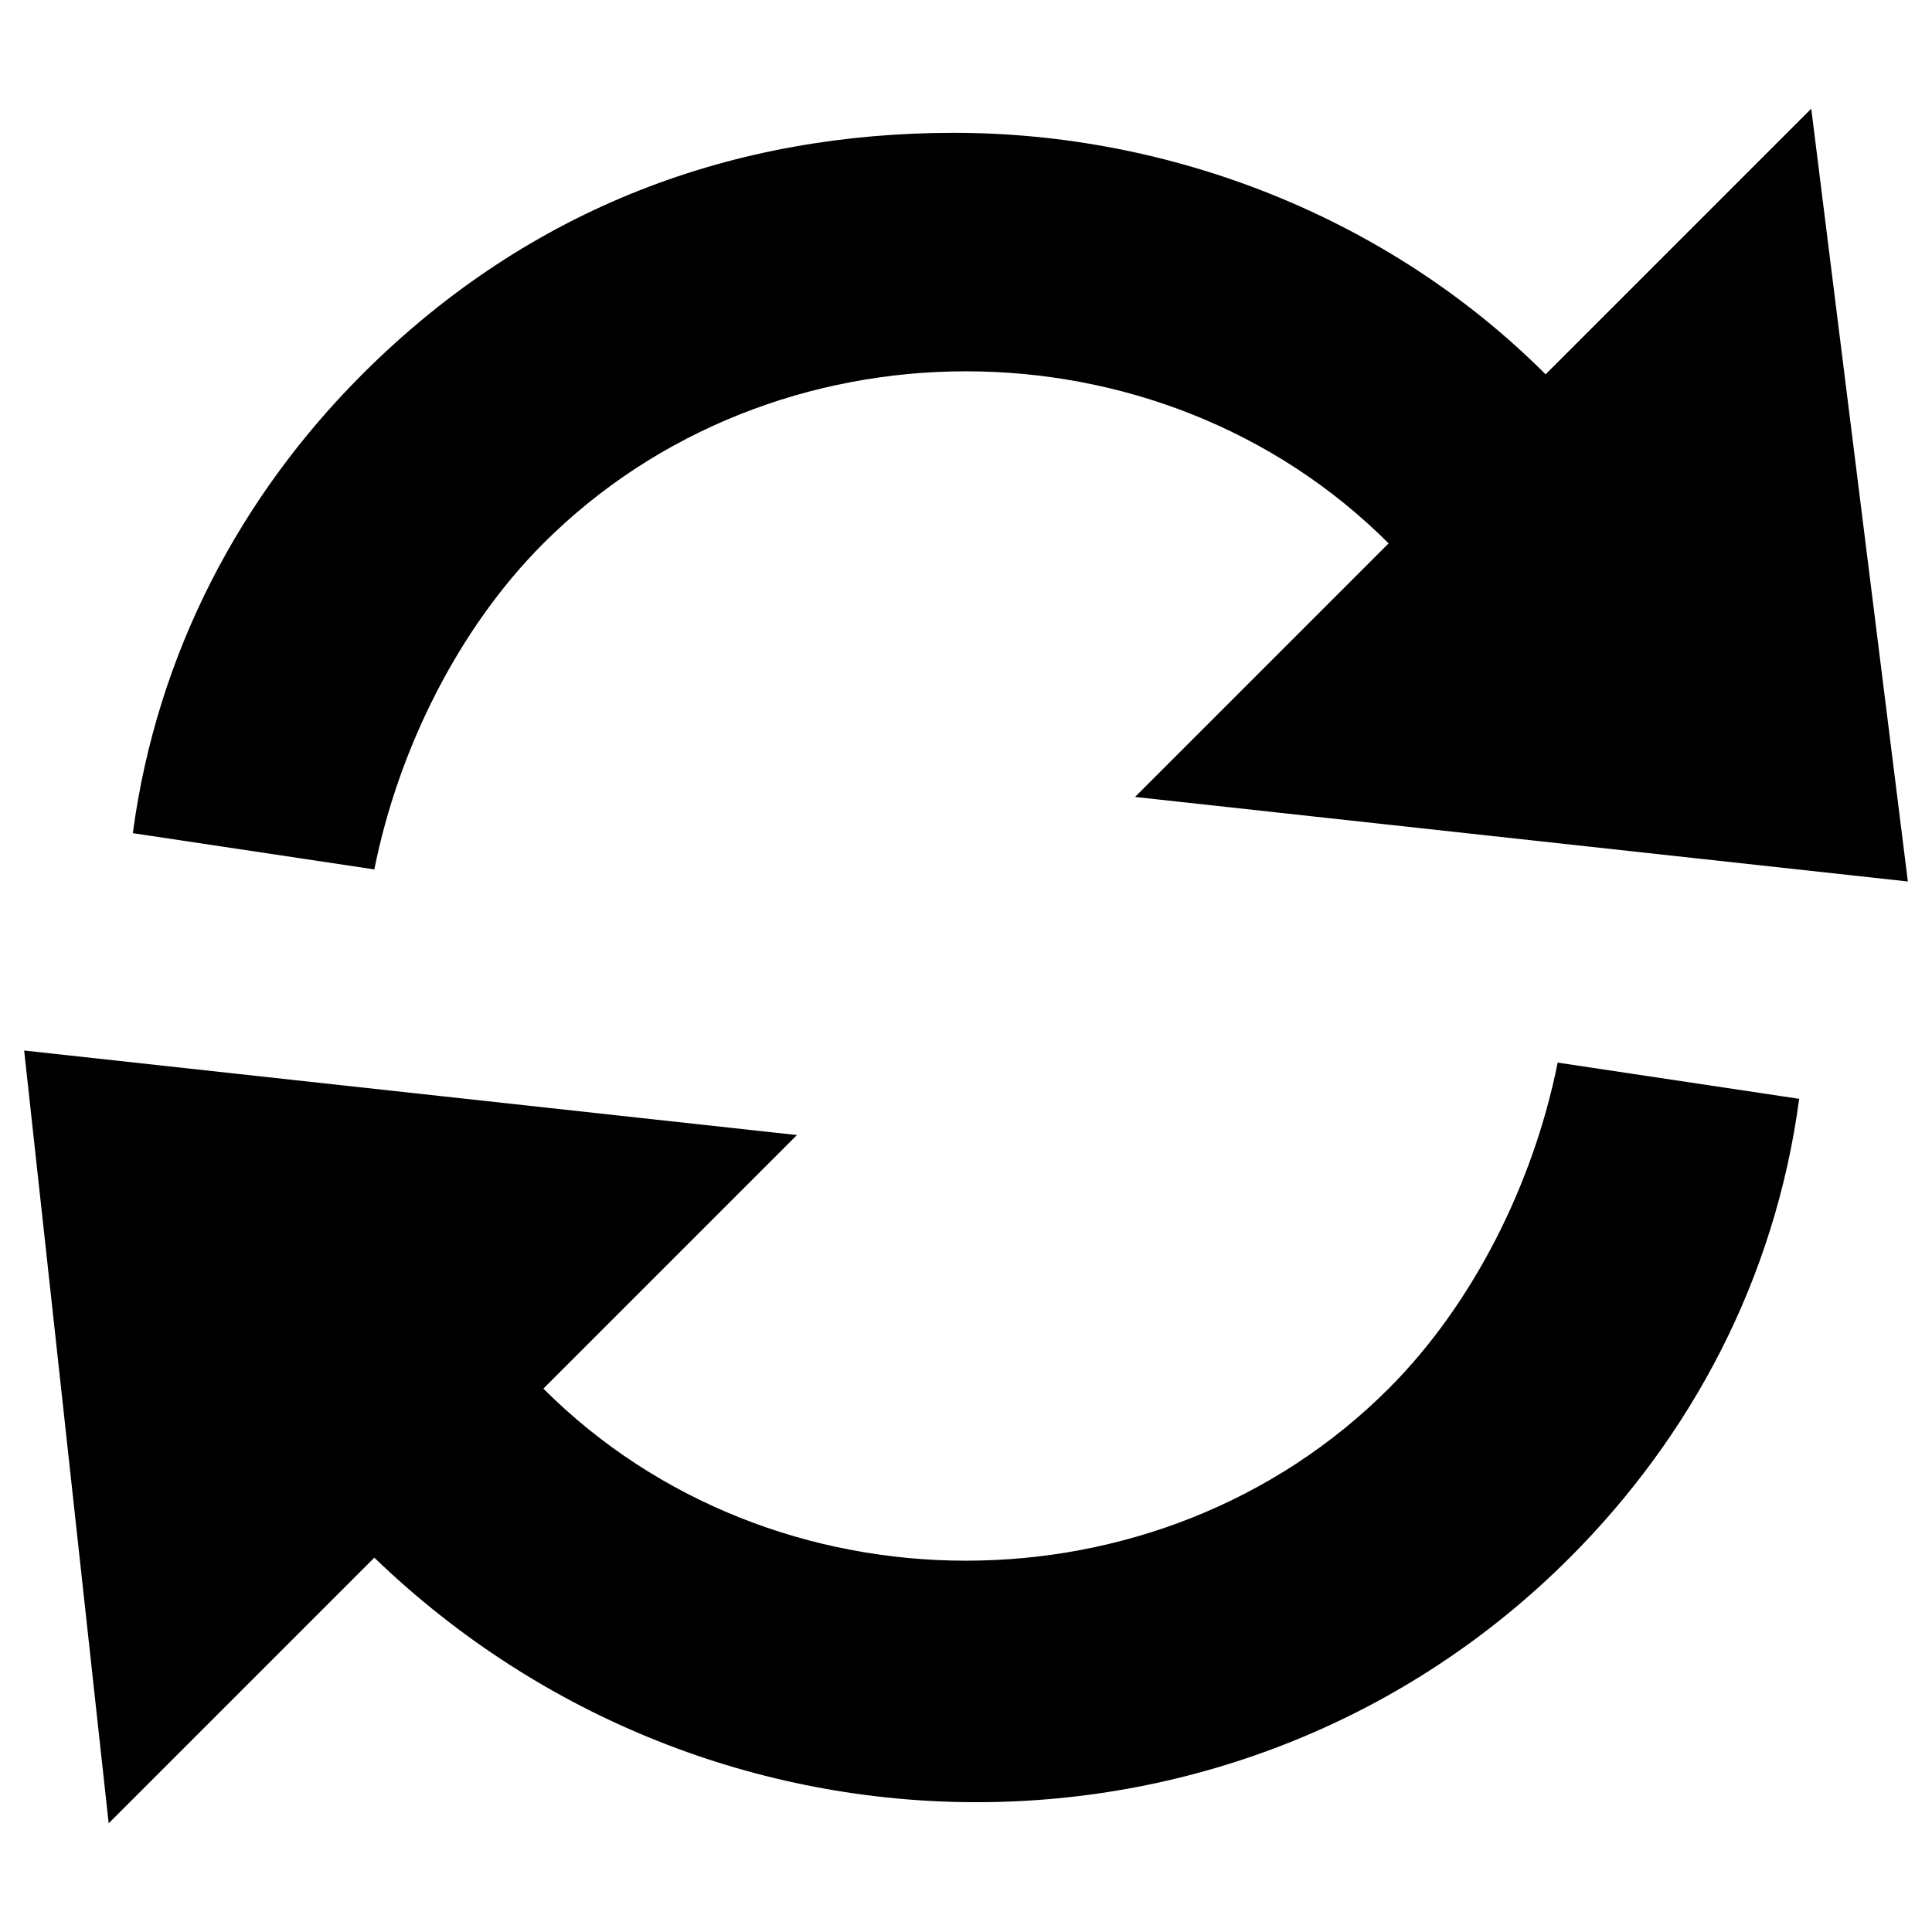
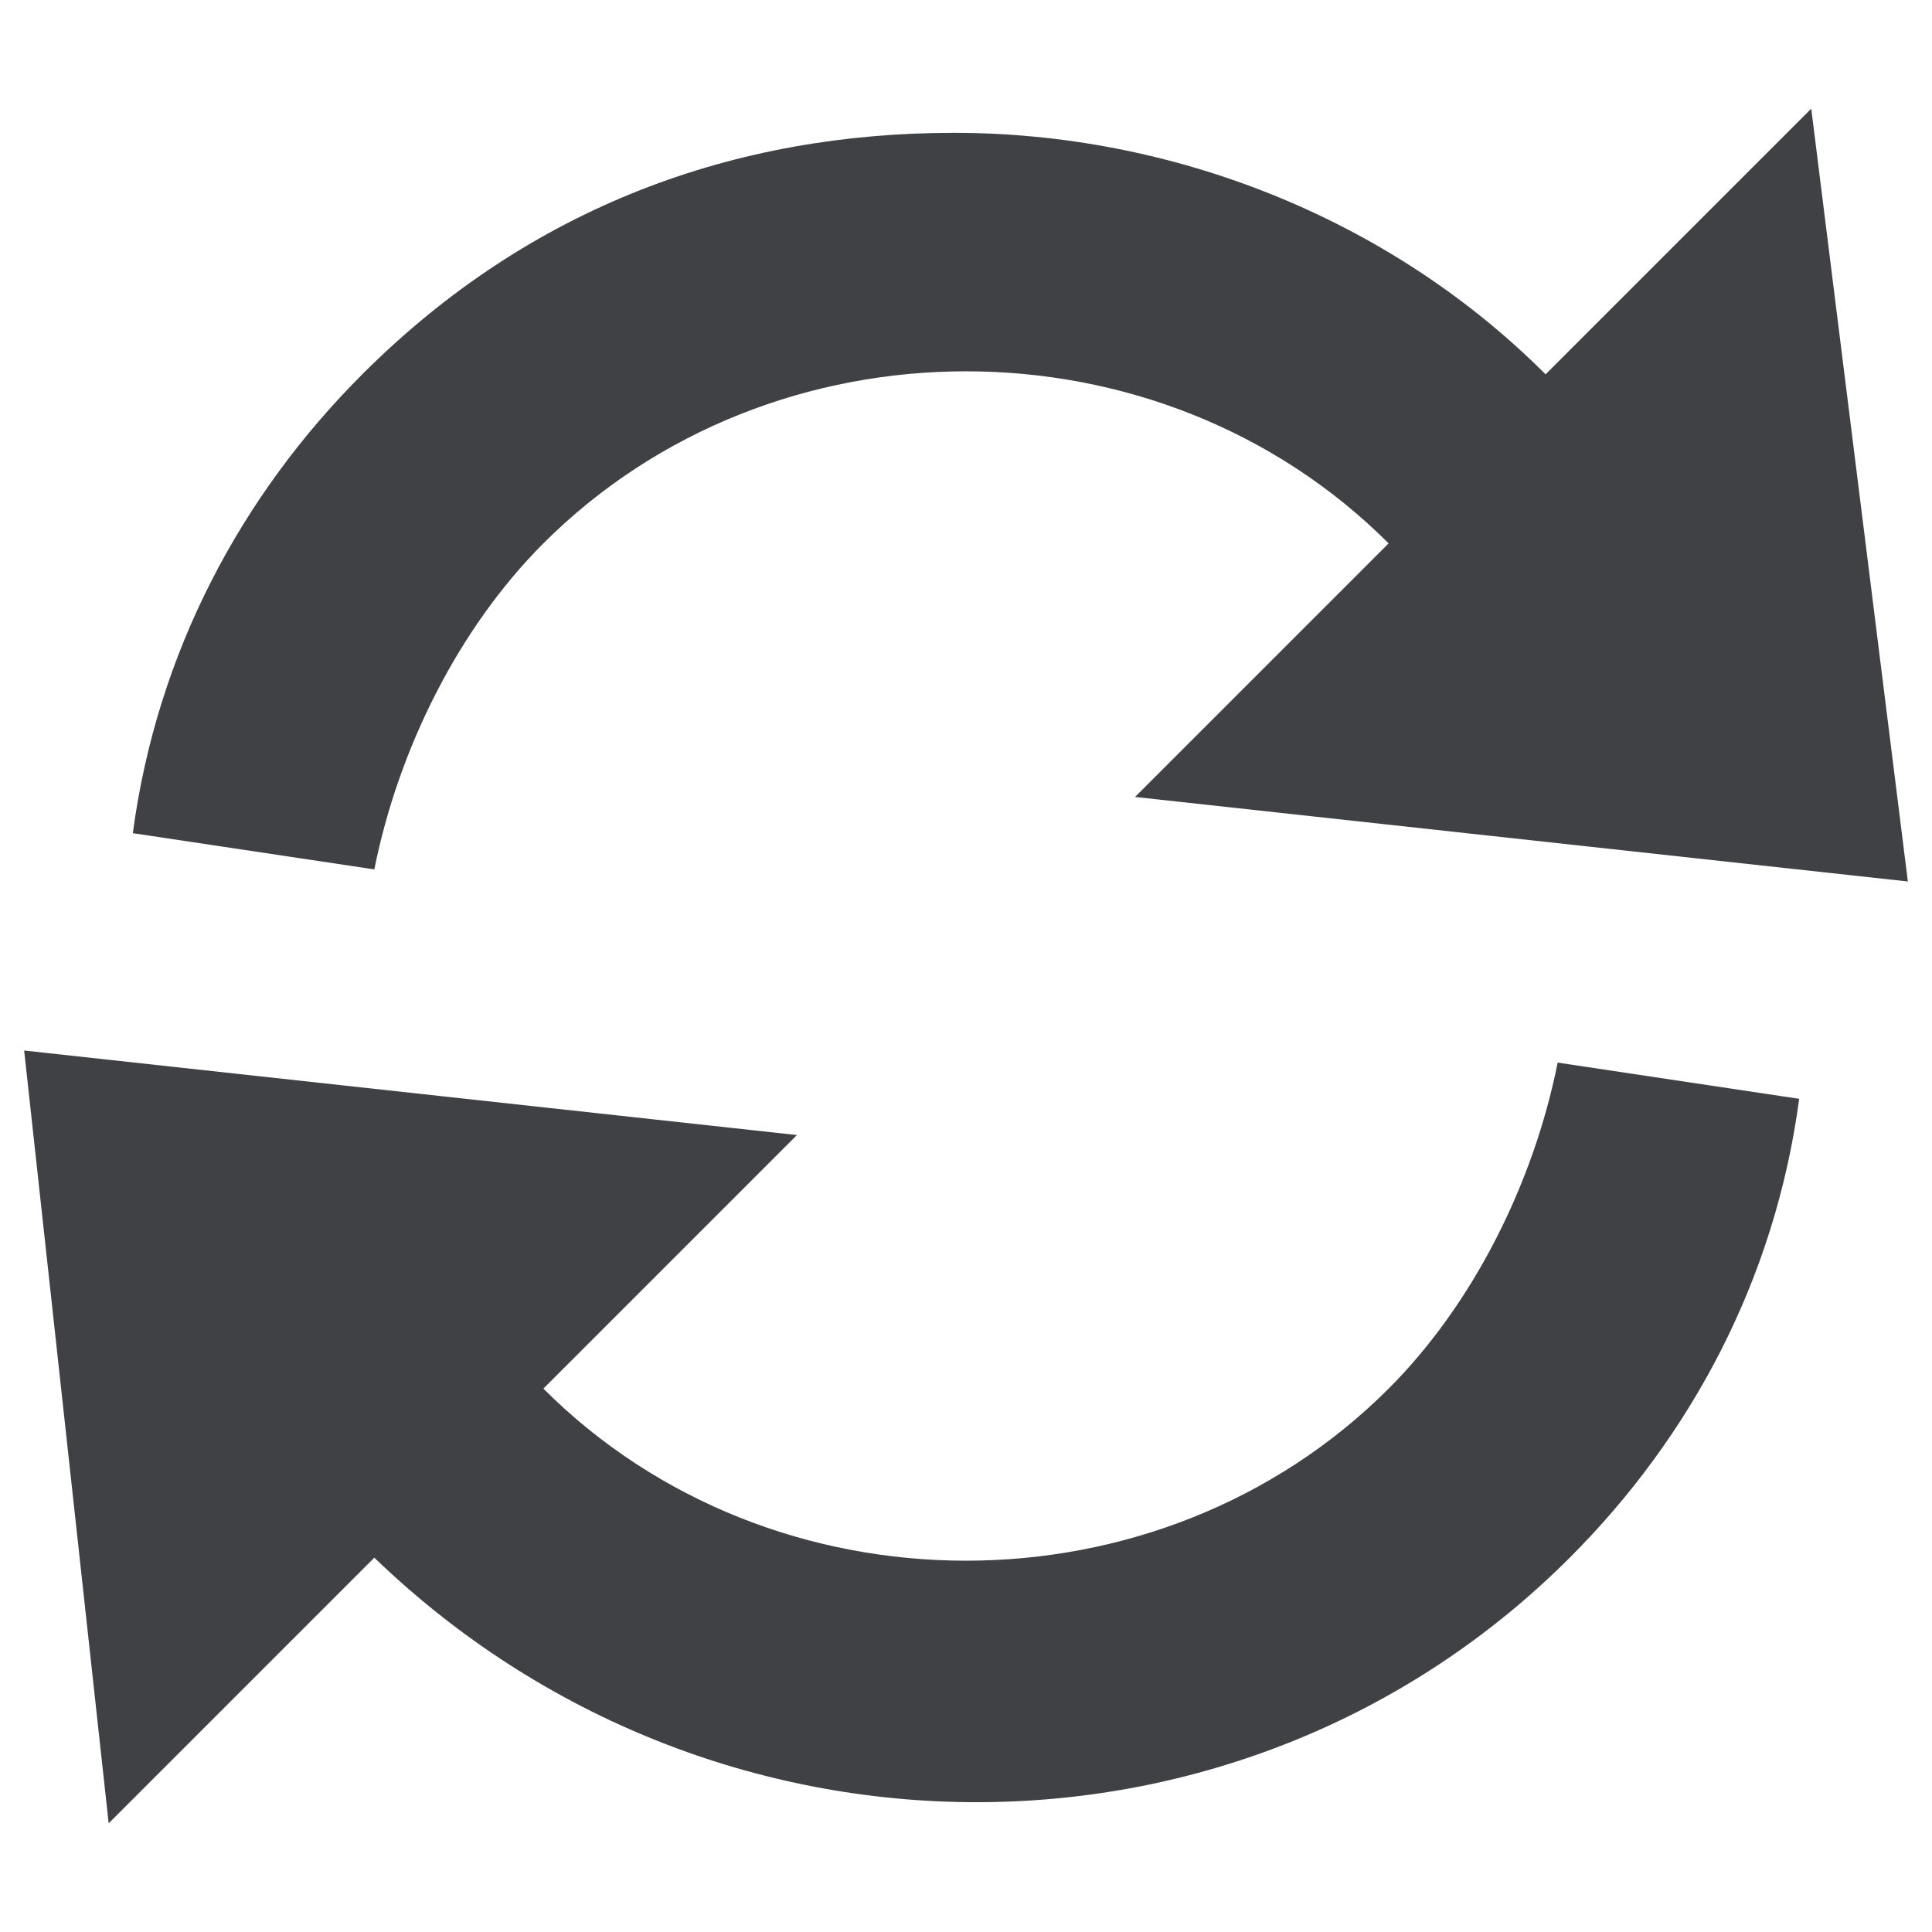
- <svg xmlns="http://www.w3.org/2000/svg" width="16" height="16" viewBox="0 0 16 16">
+ <svg xmlns="http://www.w3.org/2000/svg" width="16" height="16" viewBox="0 0 16 16" fill="#404145">
  <path d="M4.5 11.5C6.4 13.4 9.6 13.4 11.5 11.5C12.2 10.8 12.7 9.8 12.9 8.8L14.9 9.1C14.7 10.6 14 11.9 13 12.9C10.3 15.6 5.9 15.6 3.1 12.9L0.9 15.1L0.2 8.7L6.6 9.4L4.5 11.5Z" />
  <path d="M15.8 7.3L9.4 6.6L11.5 4.5C9.6 2.6 6.4 2.6 4.5 4.5C3.8 5.2 3.3 6.2 3.1 7.2L1.1 6.9C1.3 5.4 2 4.1 3 3.1C4.4 1.7 6.1 1.1 7.9 1.1C9.7 1.1 11.5 1.8 12.8 3.1L15 0.9L15.8 7.3Z" />
</svg>
